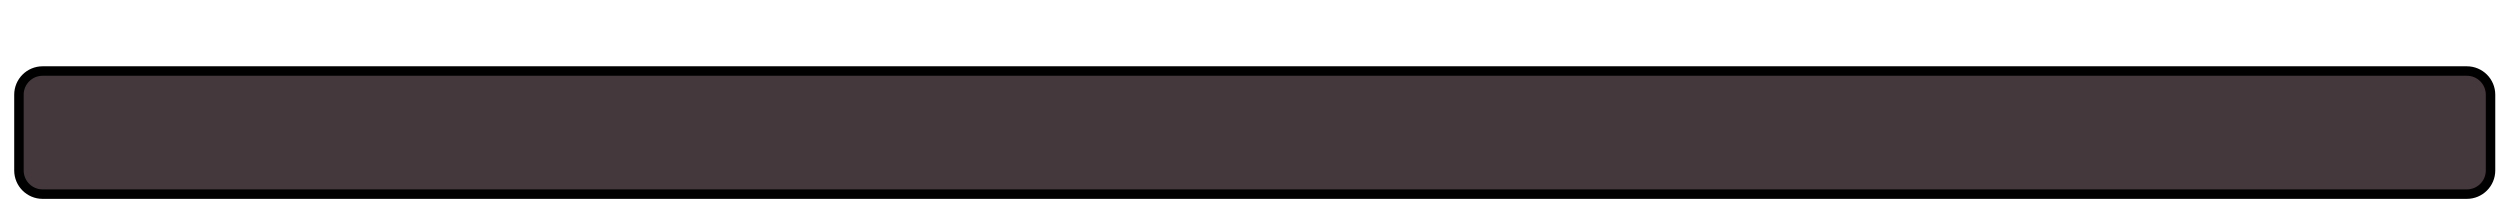
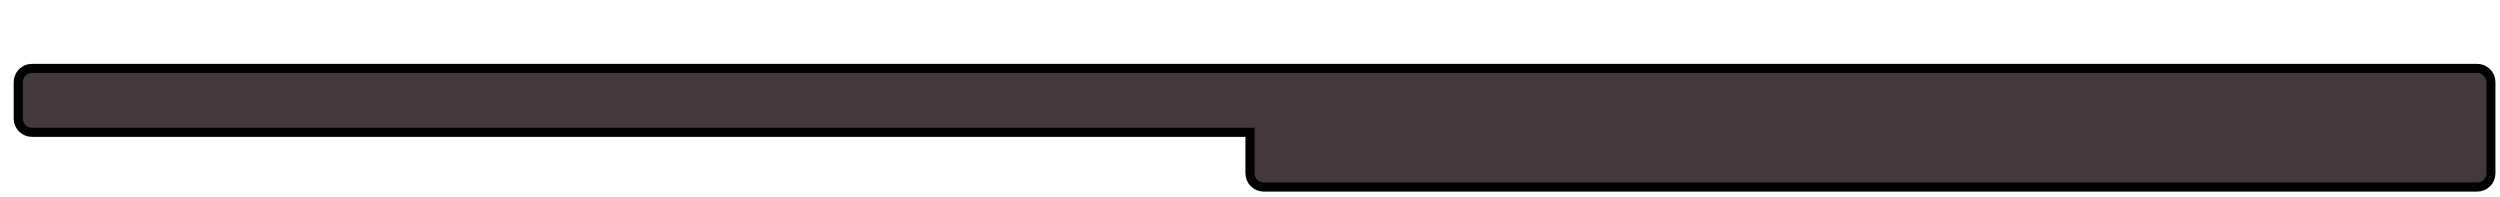
- <svg xmlns="http://www.w3.org/2000/svg" width="528" height="43" viewBox="0 0 528 43" version="1.1" id="svg1">
-   <defs id="defs1" />
+ <svg xmlns="http://www.w3.org/2000/svg" width="548" height="43" viewBox="0 0 548 43" version="1.1" id="svg1">
+   <defs id="defs1">
+     </defs>
  <g id="layer1" transform="translate(136,-129)">
-     <rect style="fill:#44383c;fill-opacity:1;stroke:#000000;stroke-width:4;stroke-linecap:round;stroke-linejoin:round;stroke-dasharray:none;stroke-opacity:1;paint-order:stroke fill markers" id="rect1" width="520" height="24" x="-131" y="145" rx="4" />
+     <path style="fill:#44383c;fill-opacity:1;stroke:#000000;stroke-width:4;stroke-opacity:1;paint-order:stroke fill markers" d="m -136,91 v -8 a 2,2 135 0 1 2,-2 H 134 V 71 a 2,2 135 0 1 2,-2 h 266 a 2,2 45 0 1 2,2 v 20 a 2,2 135 0 1 -2,2 l -536,0 a 2,2 45 0 1 -2,-2 z" id="path1" transform="matrix(1,0,0,-1,5,238)" />
  </g>
</svg>
